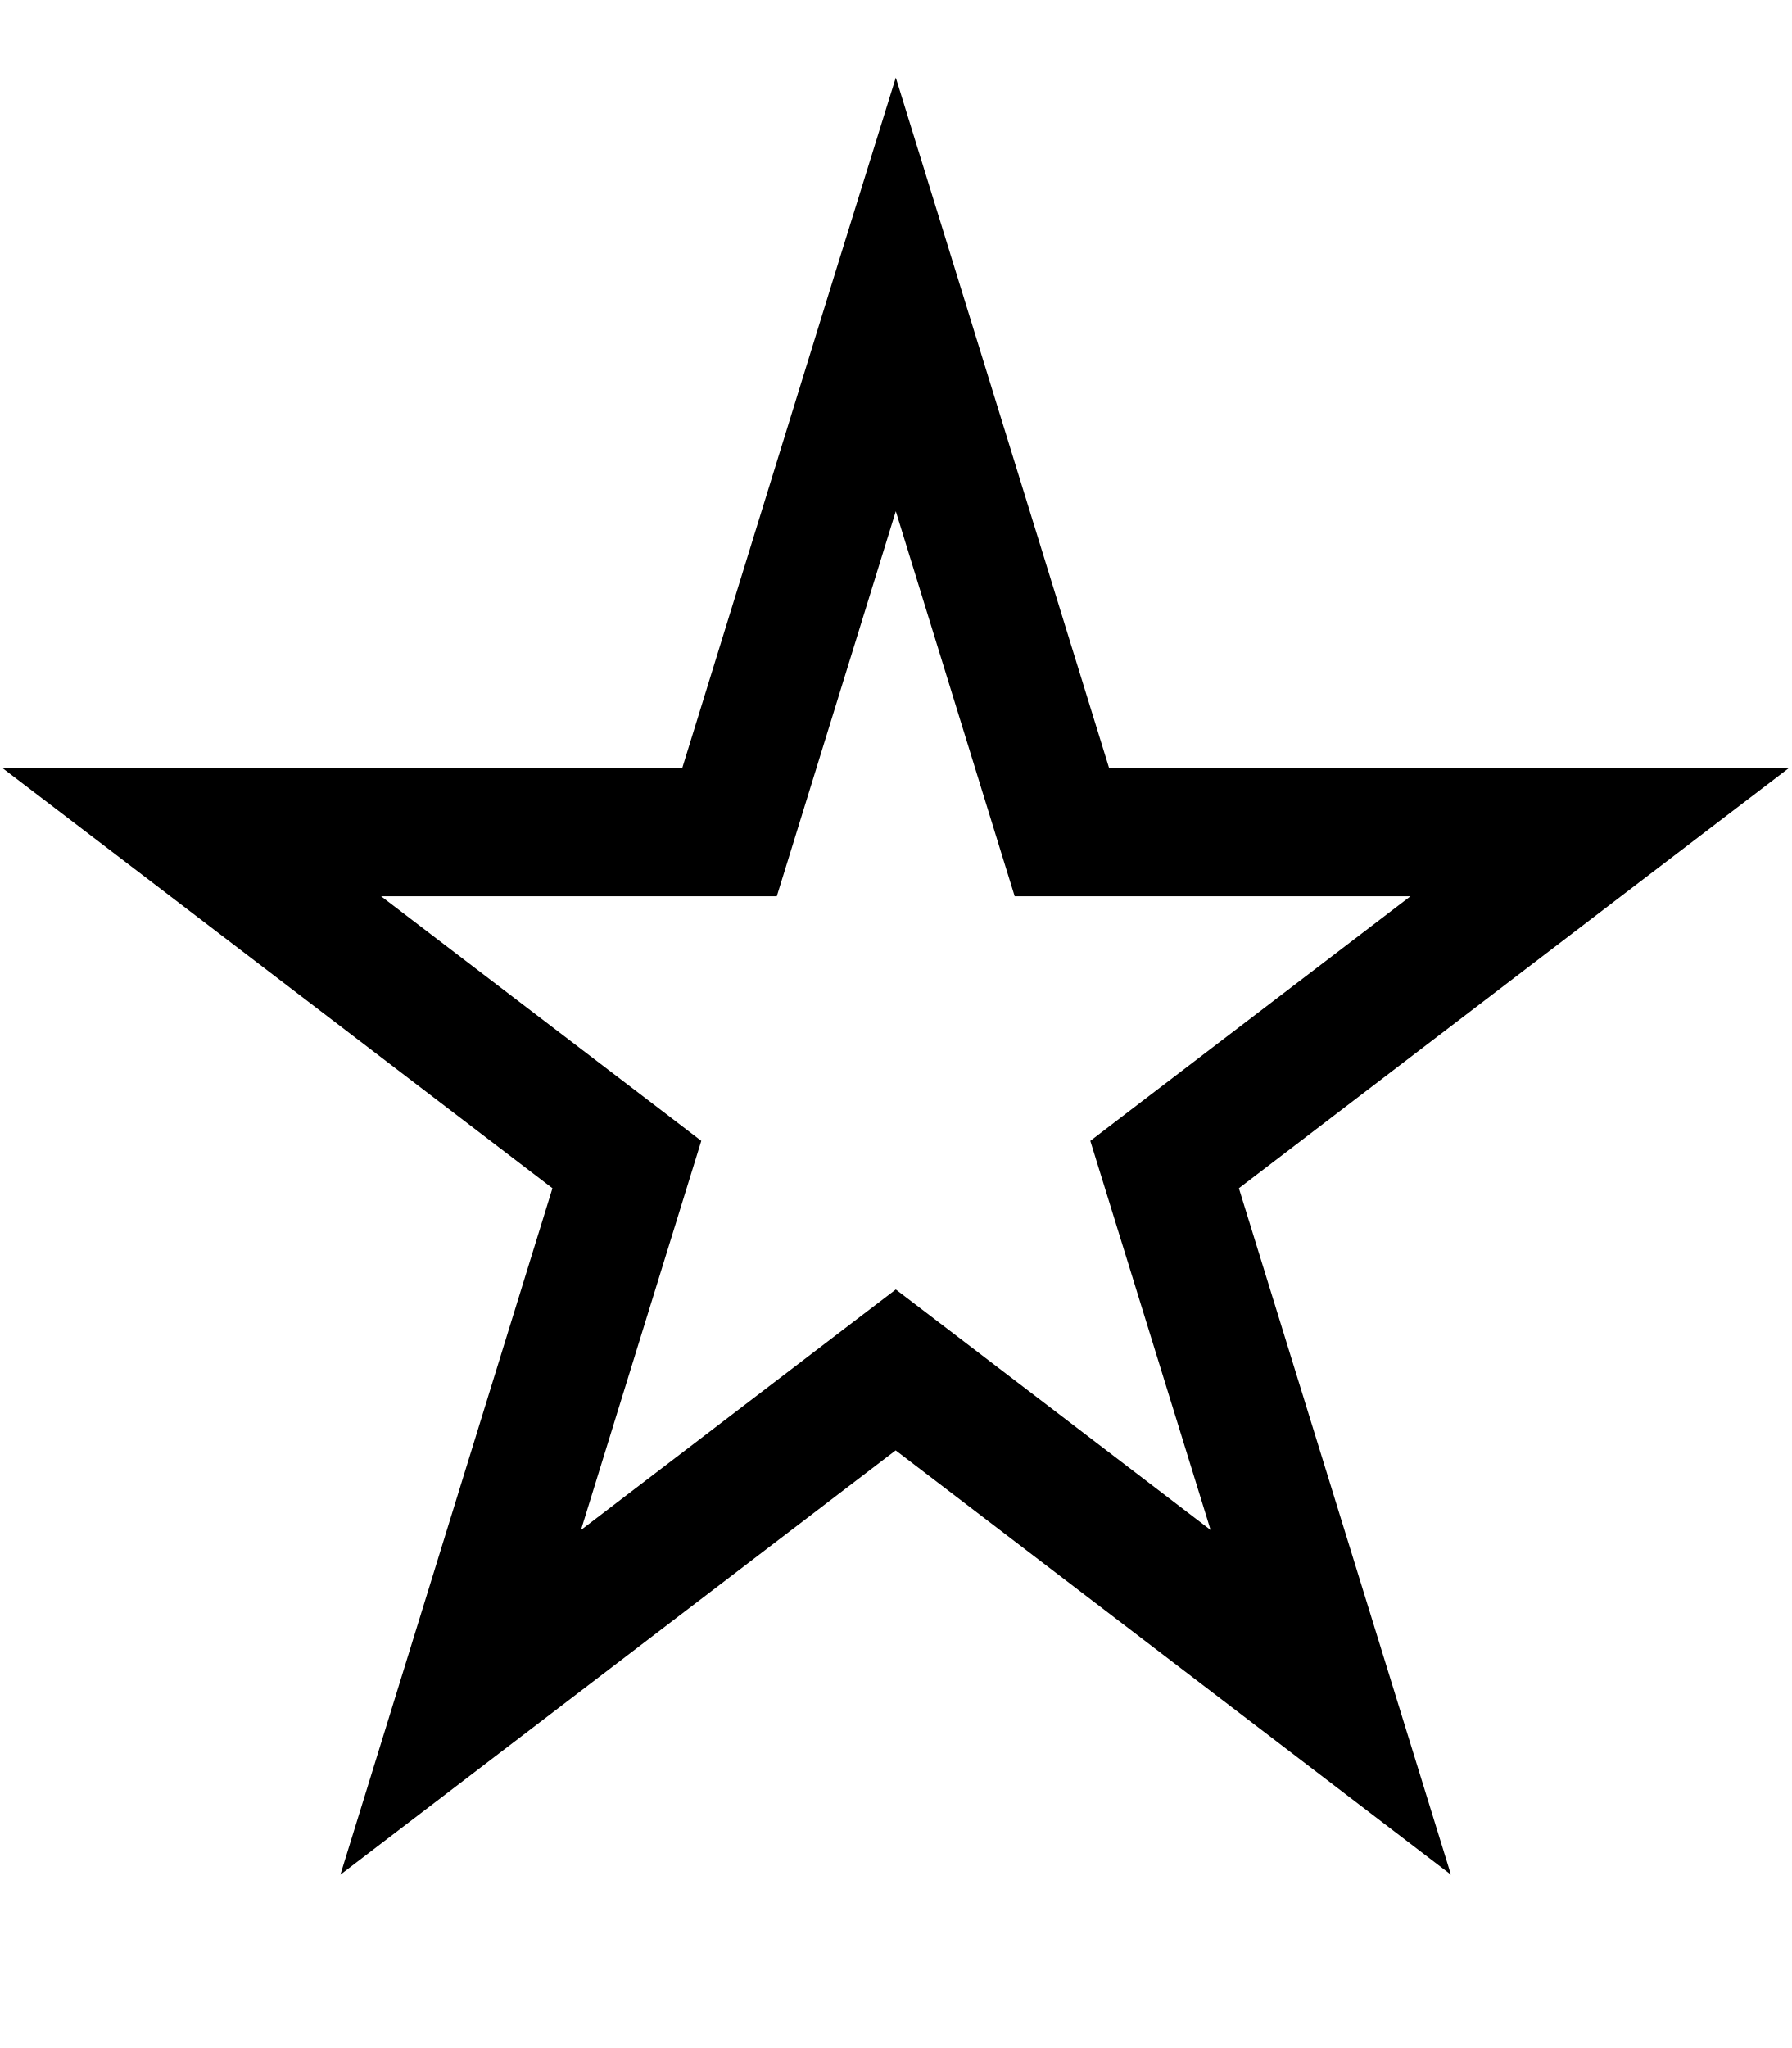
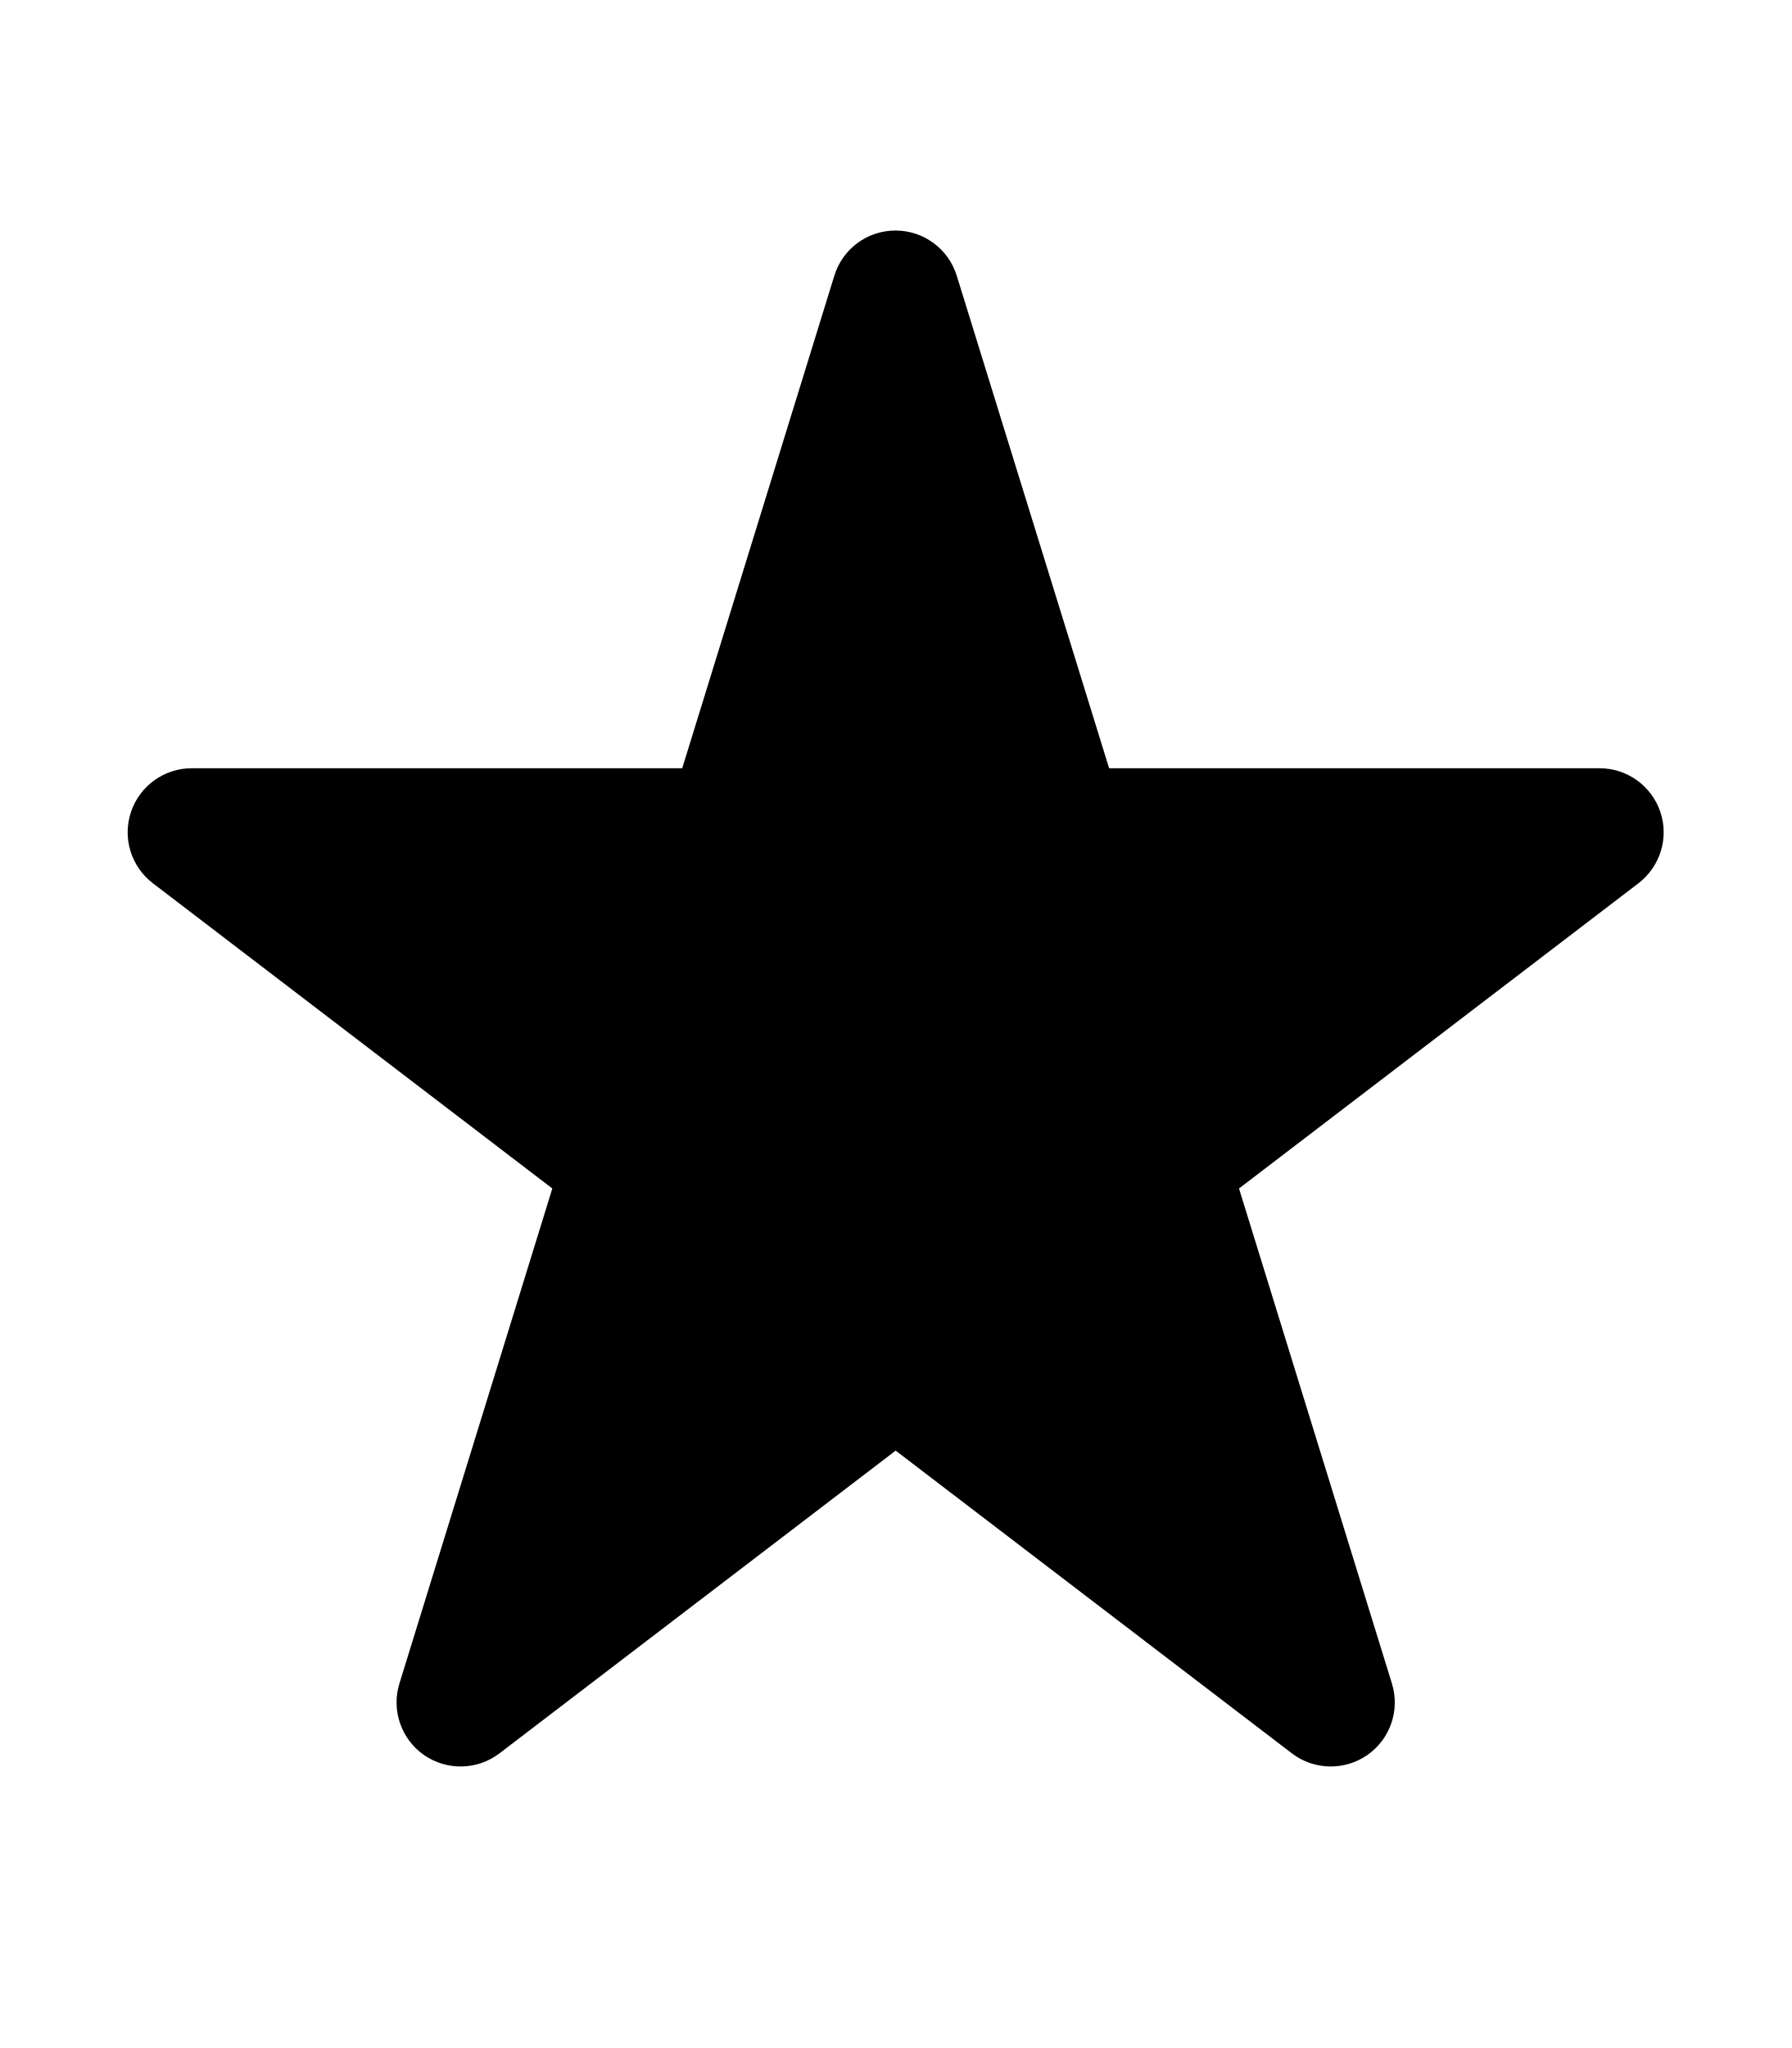
<svg xmlns="http://www.w3.org/2000/svg" width="14" height="16" viewBox="0 0 14 16" fill="none">
-   <path fill-rule="evenodd" clip-rule="evenodd" d="M7,0.606l0.478,1.546l1.189,3.849h3.833h1.478l-1.175,0.897l-3.122,2.385l1.195,3.868l0.462,1.495l-1.243,-0.95l-3.096,-2.365l-3.096,2.365l-1.243,0.95l0.462,-1.495l1.195,-3.868l-3.122,-2.385l-1.175,-0.897h1.478h3.833l1.189,-3.849zM7,3.994l-0.821,2.656l-0.109,0.352h-0.369h-2.723l2.225,1.699l0.277,0.212l-0.103,0.333l-0.837,2.707l2.156,-1.647l0.304,-0.232l0.304,0.232l2.156,1.647l-0.837,-2.707l-0.103,-0.333l0.277,-0.212l2.225,-1.699h-2.724h-0.369l-0.109,-0.352z" fill="black" />
+   <path fill-rule="evenodd" clip-rule="evenodd" d="M8.667,6.002h3.833c0.214,0 0.405,0.137 0.474,0.34c0.069,0.203 0,0.427 -0.17,0.558l-3.122,2.385l1.195,3.868c0.064,0.208 -0.013,0.433 -0.192,0.558c-0.178,0.124 -0.417,0.119 -0.59,-0.013l-3.096,-2.365l-3.096,2.365c-0.173,0.132 -0.411,0.137 -0.59,0.013c-0.178,-0.124 -0.256,-0.35 -0.192,-0.558l1.195,-3.868l-3.122,-2.385c-0.17,-0.13 -0.239,-0.354 -0.17,-0.558c0.069,-0.203 0.259,-0.34 0.474,-0.34h3.833l1.189,-3.849c0.065,-0.21 0.258,-0.352 0.478,-0.352c0.219,0 0.413,0.143 0.478,0.352z" fill="black" />
</svg>
